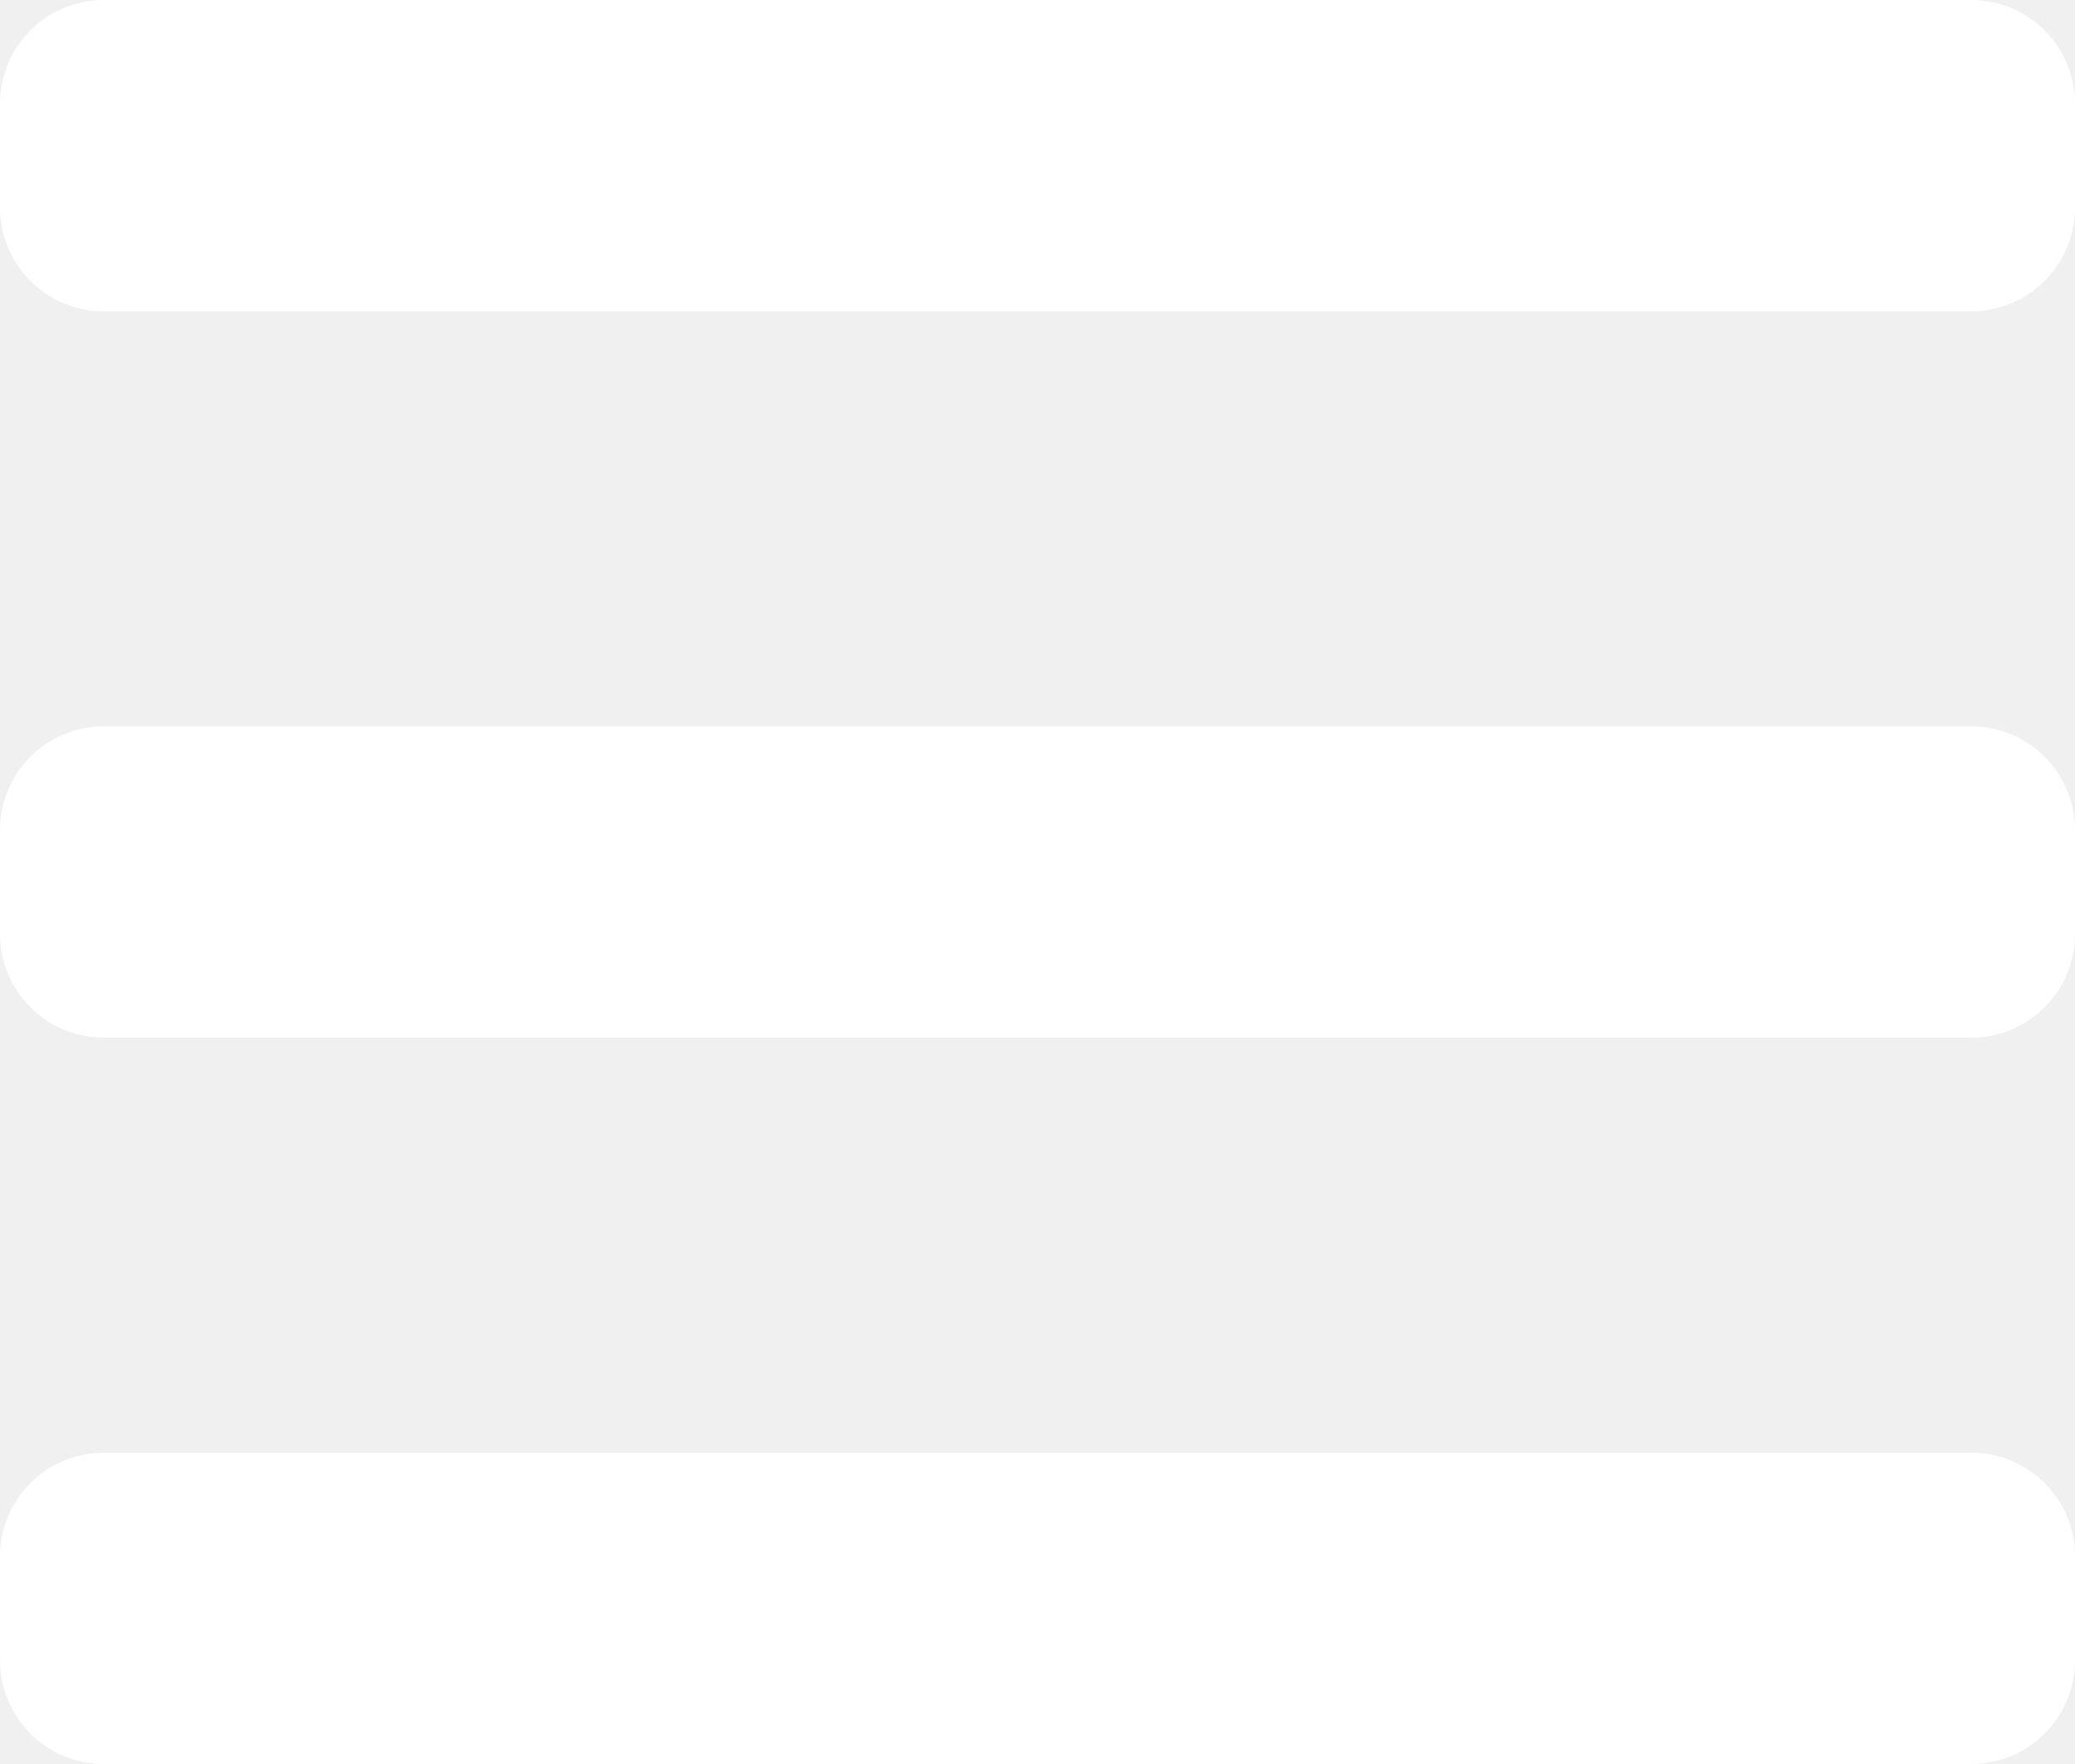
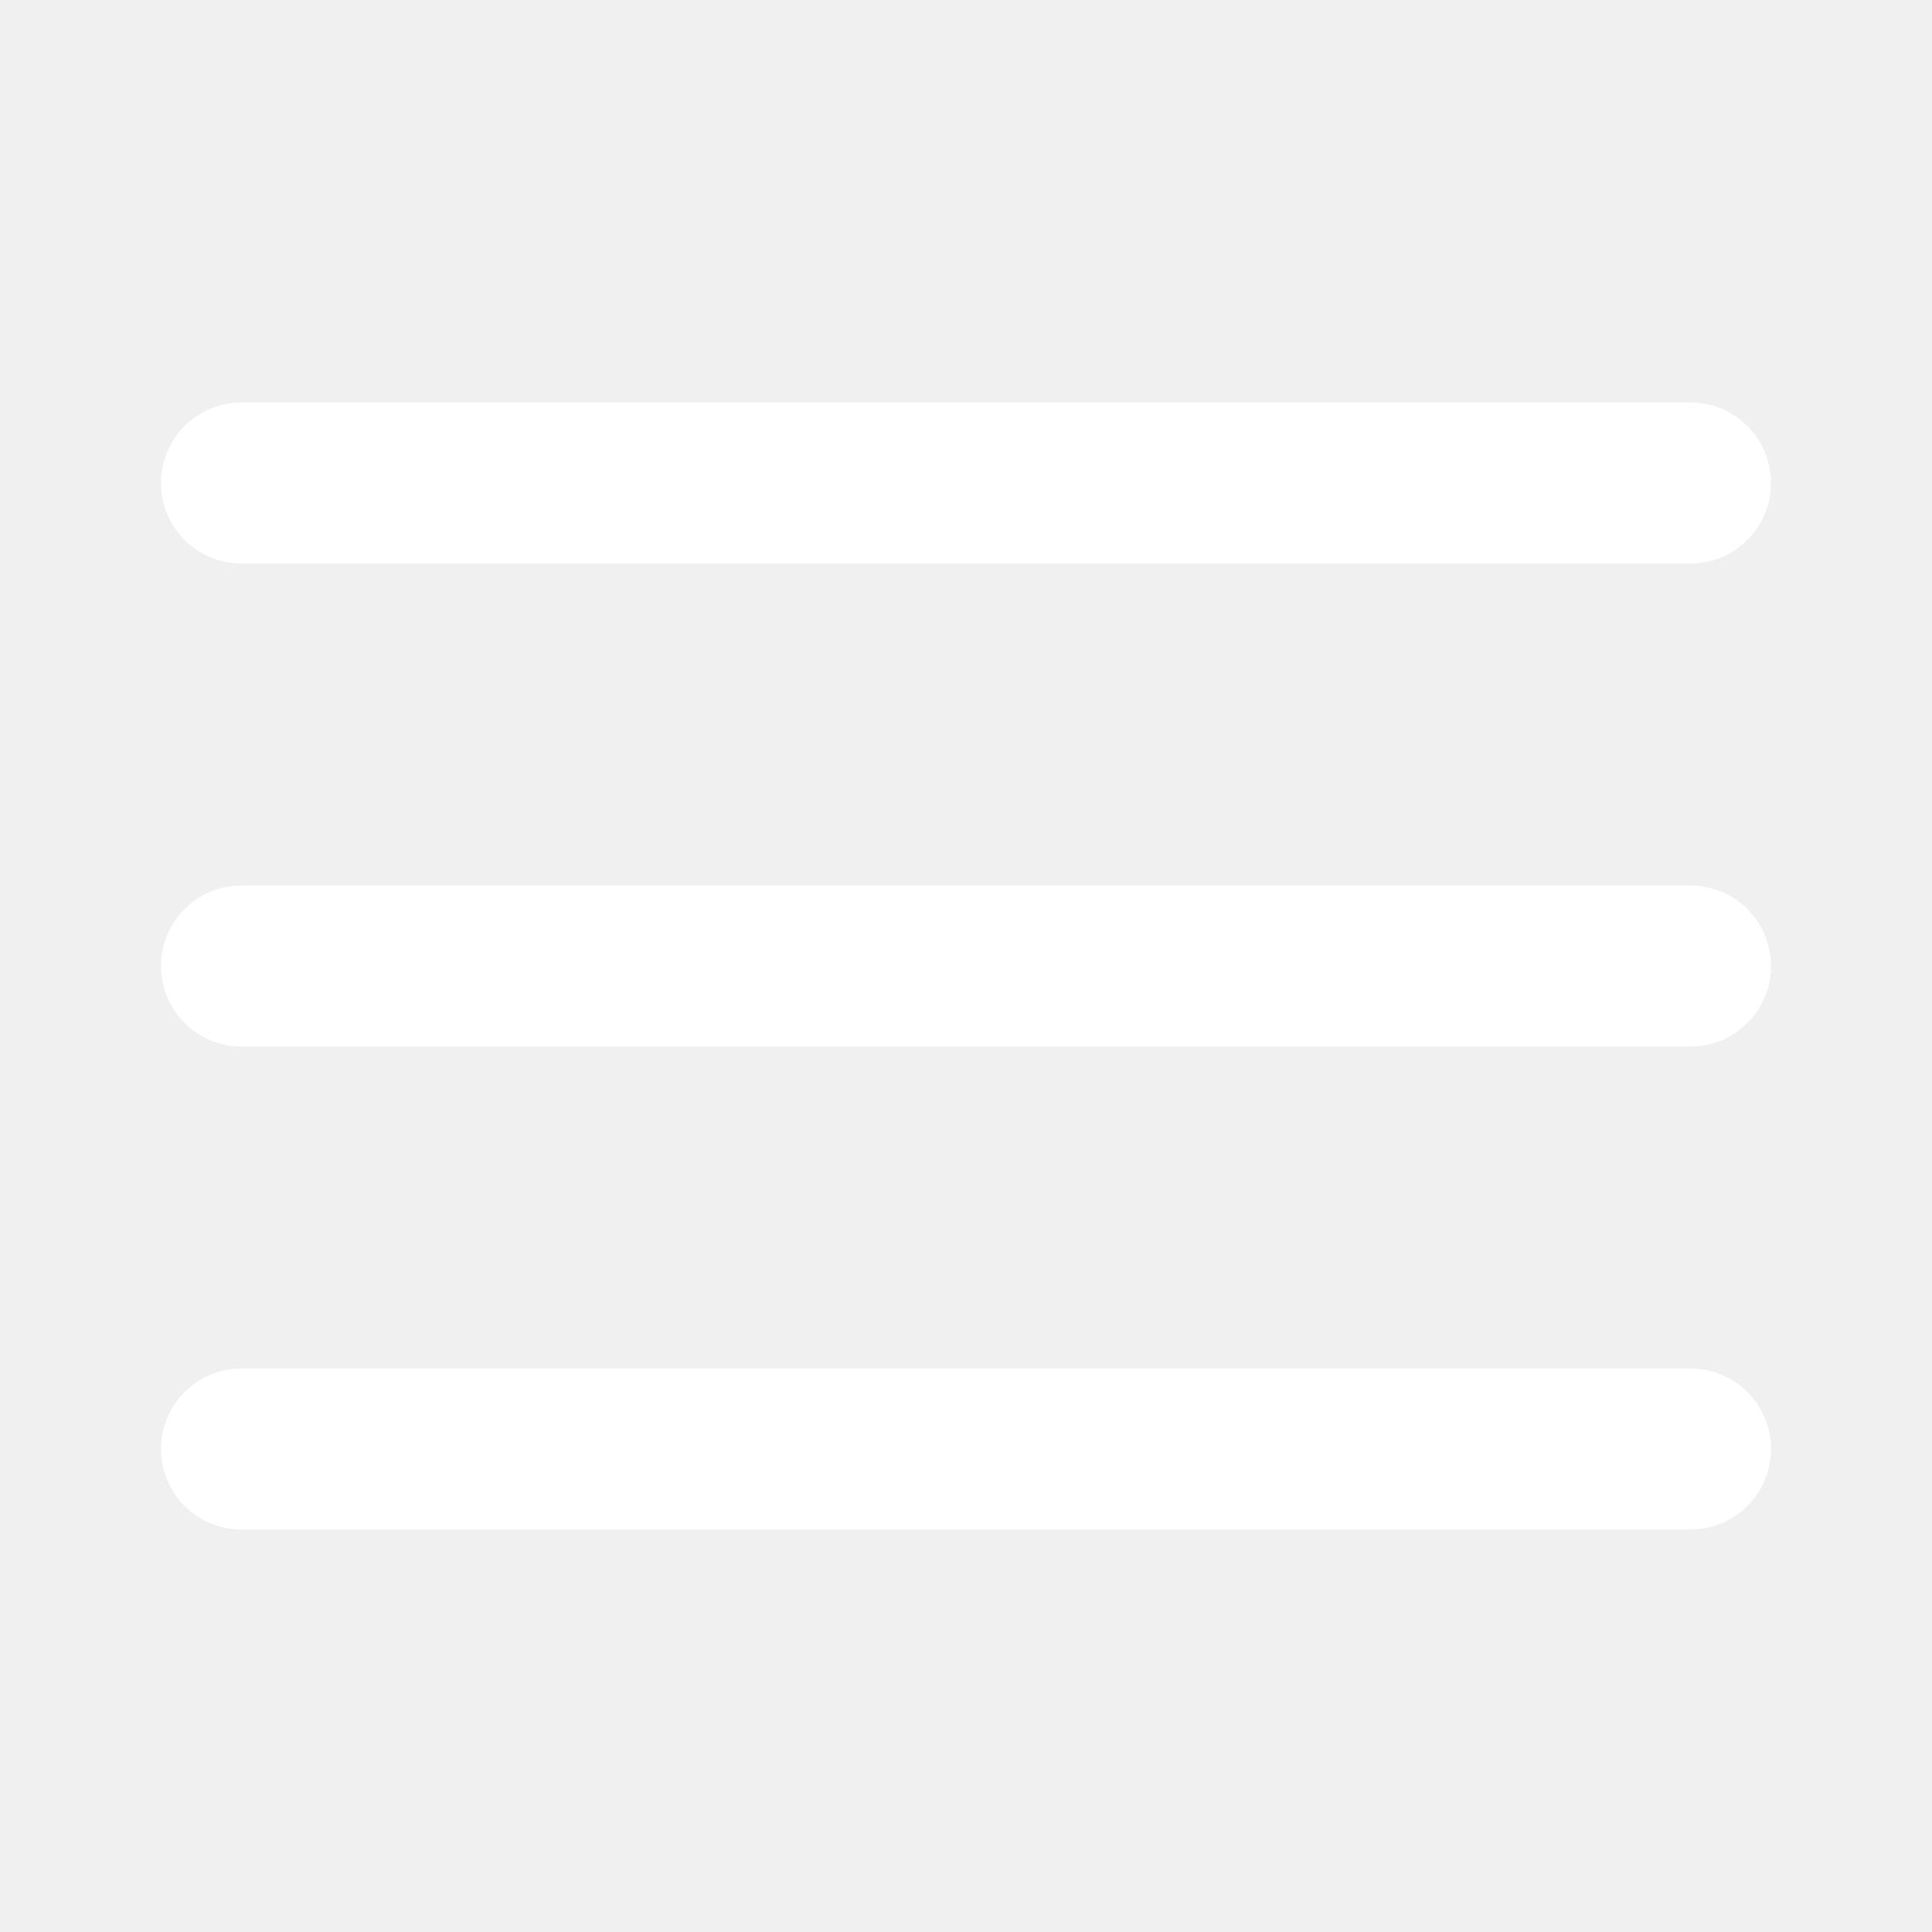
- <svg xmlns="http://www.w3.org/2000/svg" width="20" height="17" viewBox="0 0 20 17" fill="none">
-   <rect width="20" height="3" rx="1" fill="white" />
-   <rect y="7" width="20" height="3" rx="1" fill="white" />
-   <rect y="14" width="20" height="3" rx="1" fill="white" />
+ <svg xmlns="http://www.w3.org/2000/svg" aria-hidden="true" class="kadence-svg-icon kadence-menu-svg" fill="white" version="1.1" width="24" height="24" viewBox="0 0 24 24">
+   <path d="M3 13h18c0.552 0 1-0.448 1-1s-0.448-1-1-1h-18c-0.552 0-1 0.448-1 1s0.448 1 1 1zM3 7h18c0.552 0 1-0.448 1-1s-0.448-1-1-1h-18c-0.552 0-1 0.448-1 1s0.448 1 1 1zM3 19h18c0.552 0 1-0.448 1-1s-0.448-1-1-1h-18c-0.552 0-1 0.448-1 1s0.448 1 1 1z" />
</svg>
